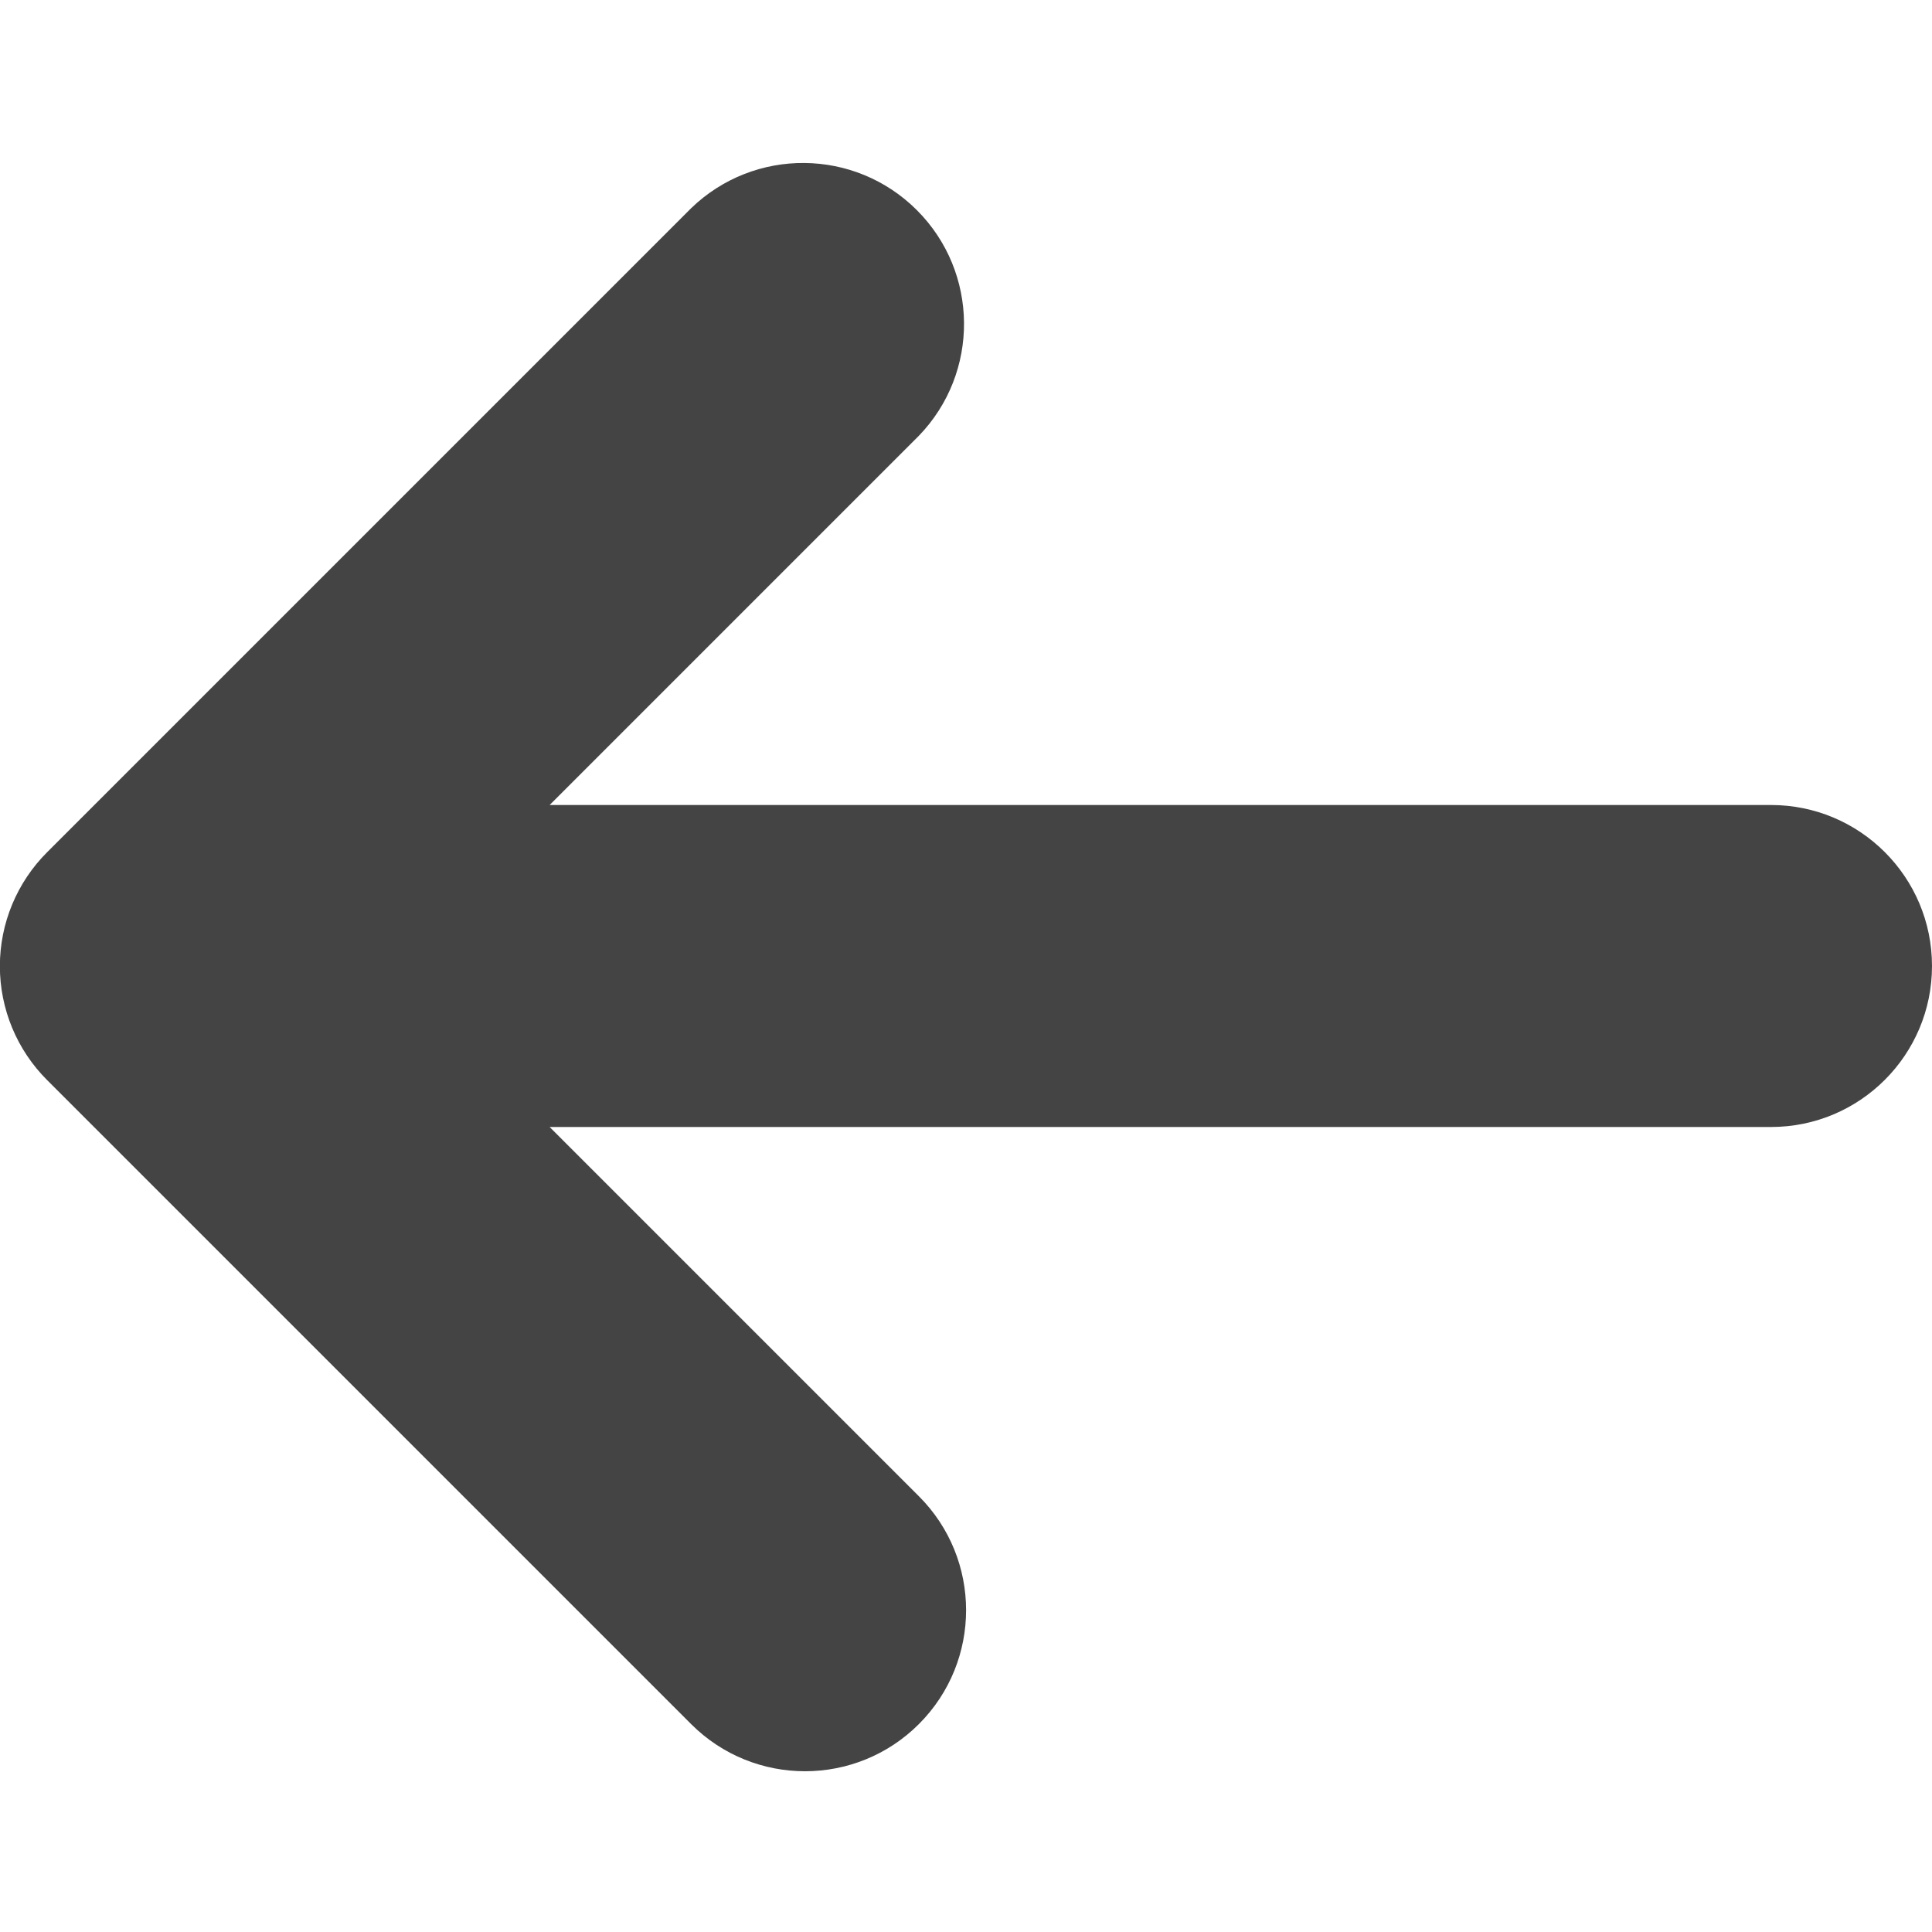
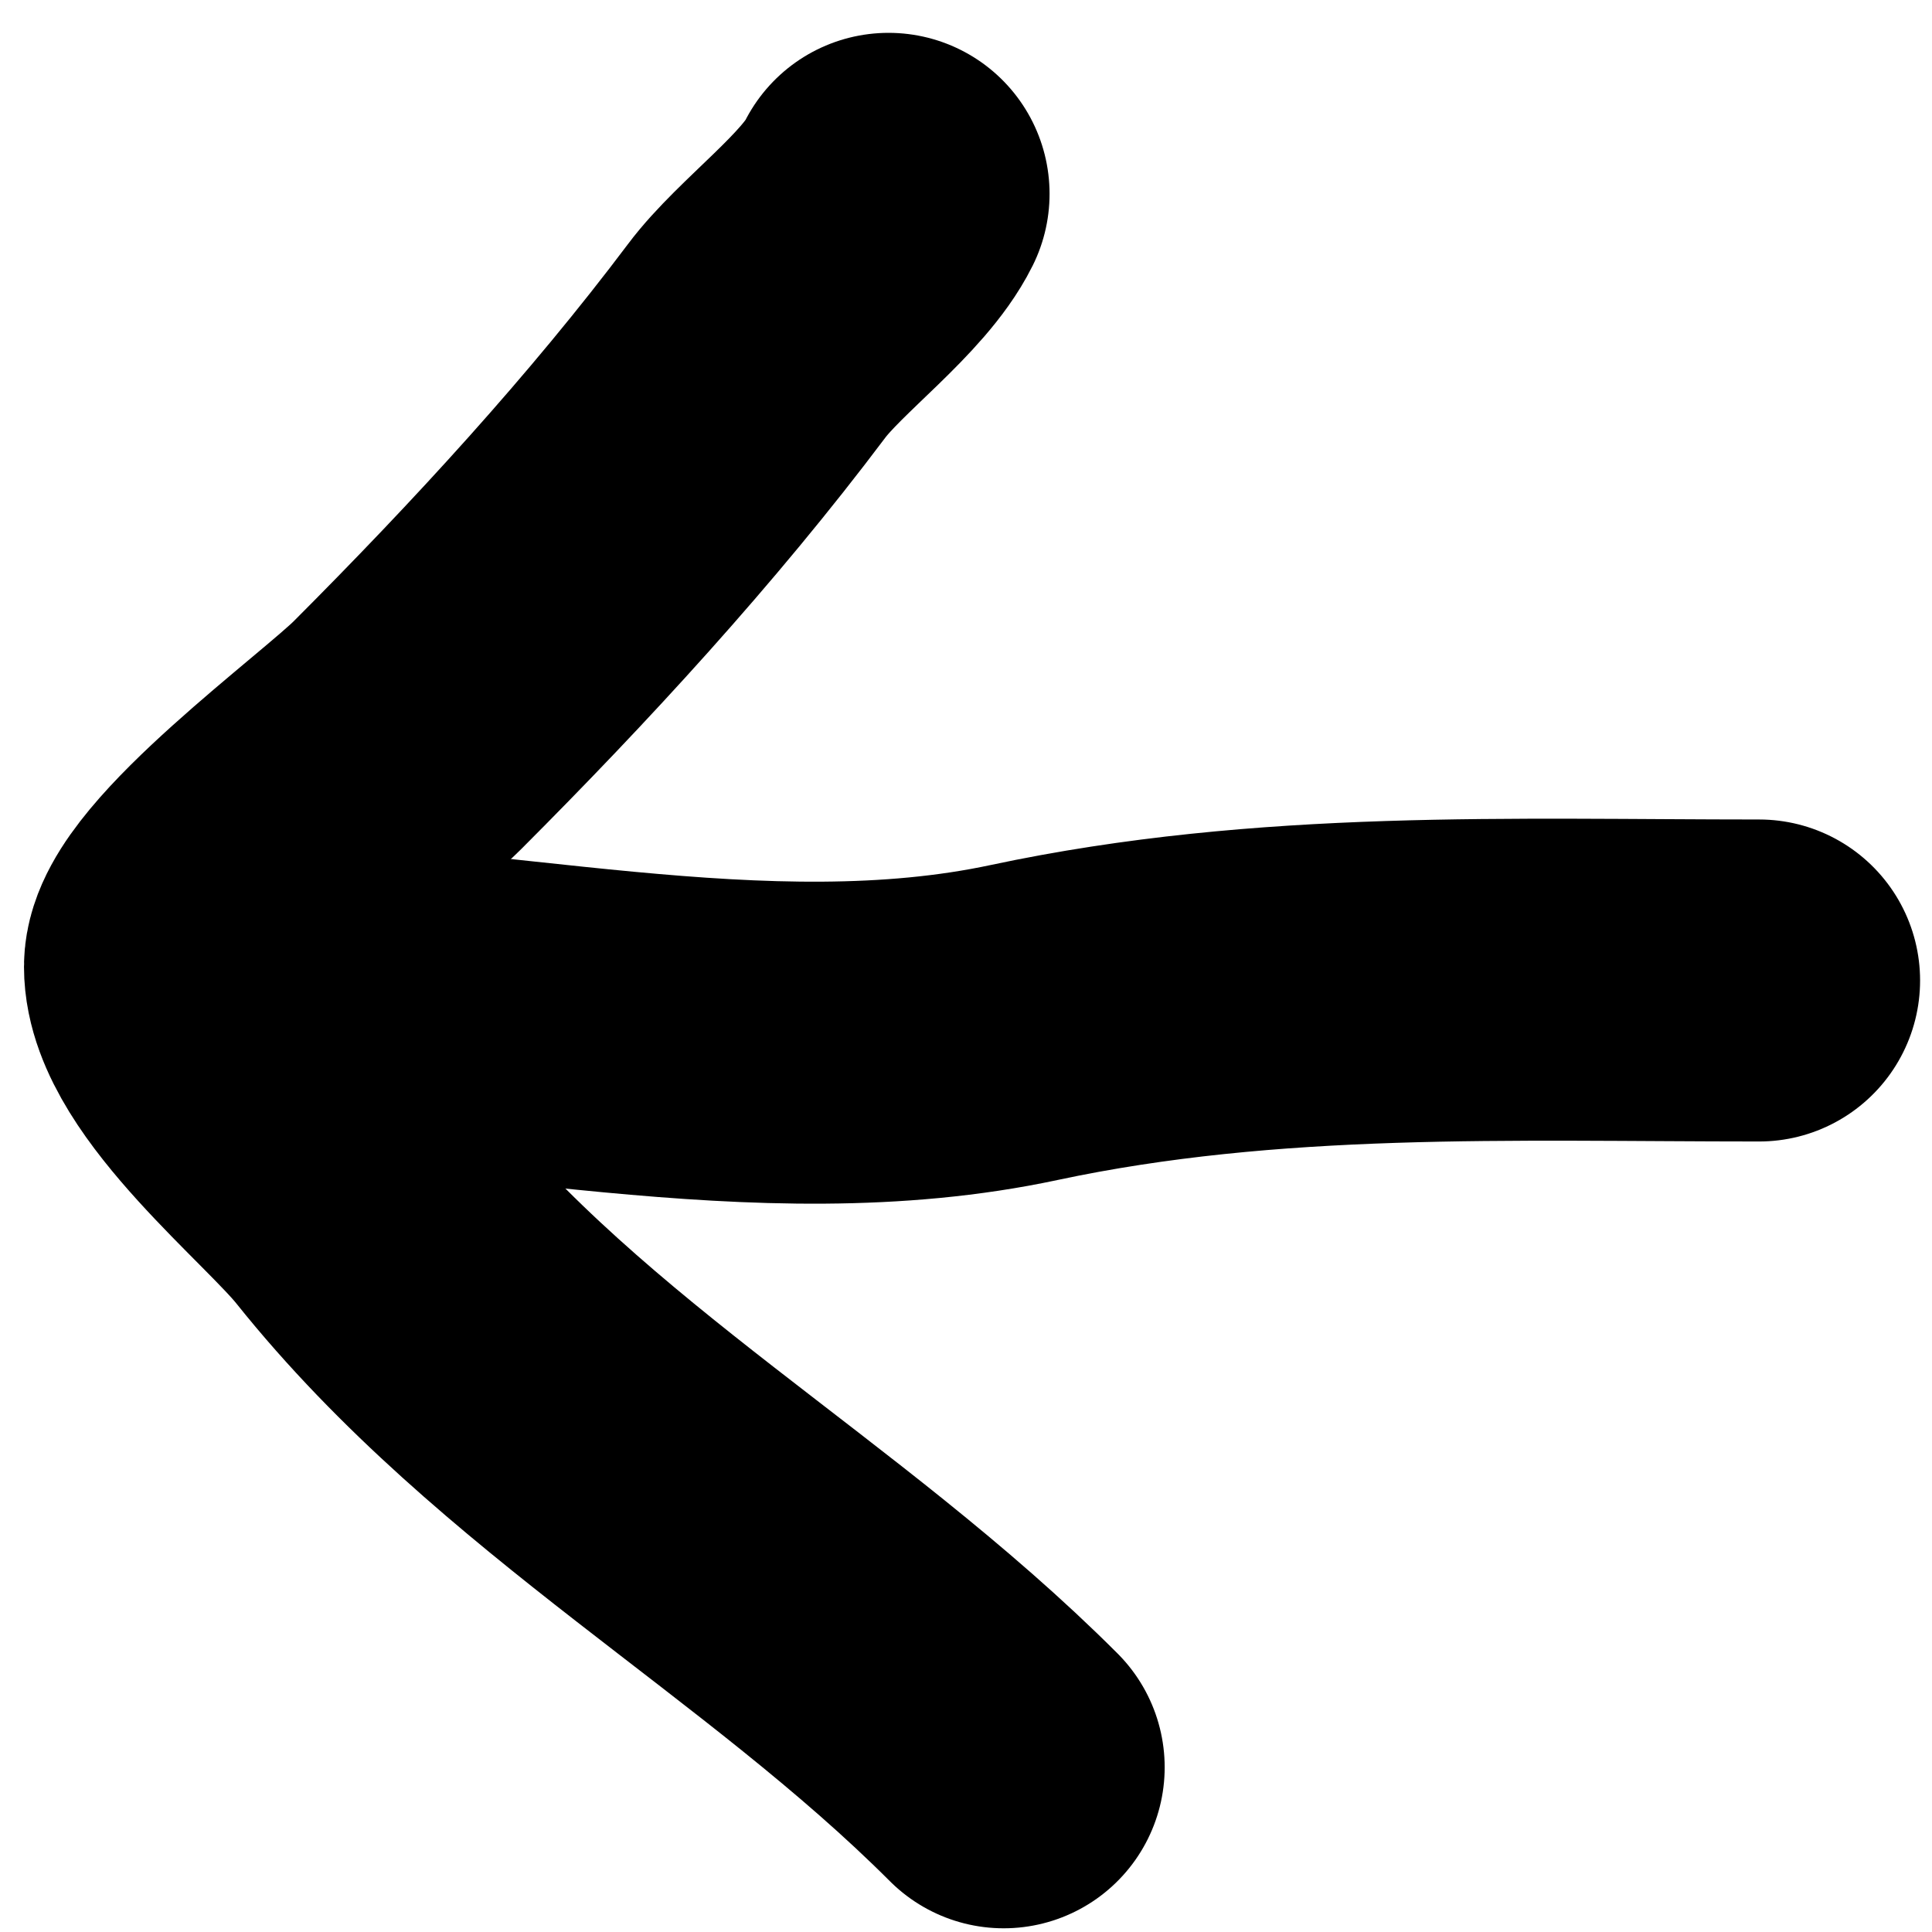
<svg xmlns="http://www.w3.org/2000/svg" width="12" height="12">
-   <path d="M11 5H3.414l2.293-2.293a1 1 0 0 0-1.414-1.414l-4 4a1 1 0 0 0 0 1.416l4 4a1 1 0 1 0 1.414-1.416L3.414 7H11a1 1 0 0 0 0-2Z" fill="#444" />
+   <g fill="none" fill-rule="evenodd" stroke-linecap="round" stroke-linejoin="round" stroke="#000" stroke-width="2">
+     <path d="M10.926 6.09c-1.536 0-3.045-.063-4.565.261-1.638.35-3.395-.144-5.042-.144" />
+     <path d="M6.234 10.977C4.986 9.728 3.37 8.874 2.247 7.469c-.27-.338-1.098-.996-1.098-1.465 0-.36 1.116-1.172 1.38-1.436.765-.766 1.522-1.588 2.17-2.45.207-.277.667-.606.82-.914" />
+   </g>
</svg>
